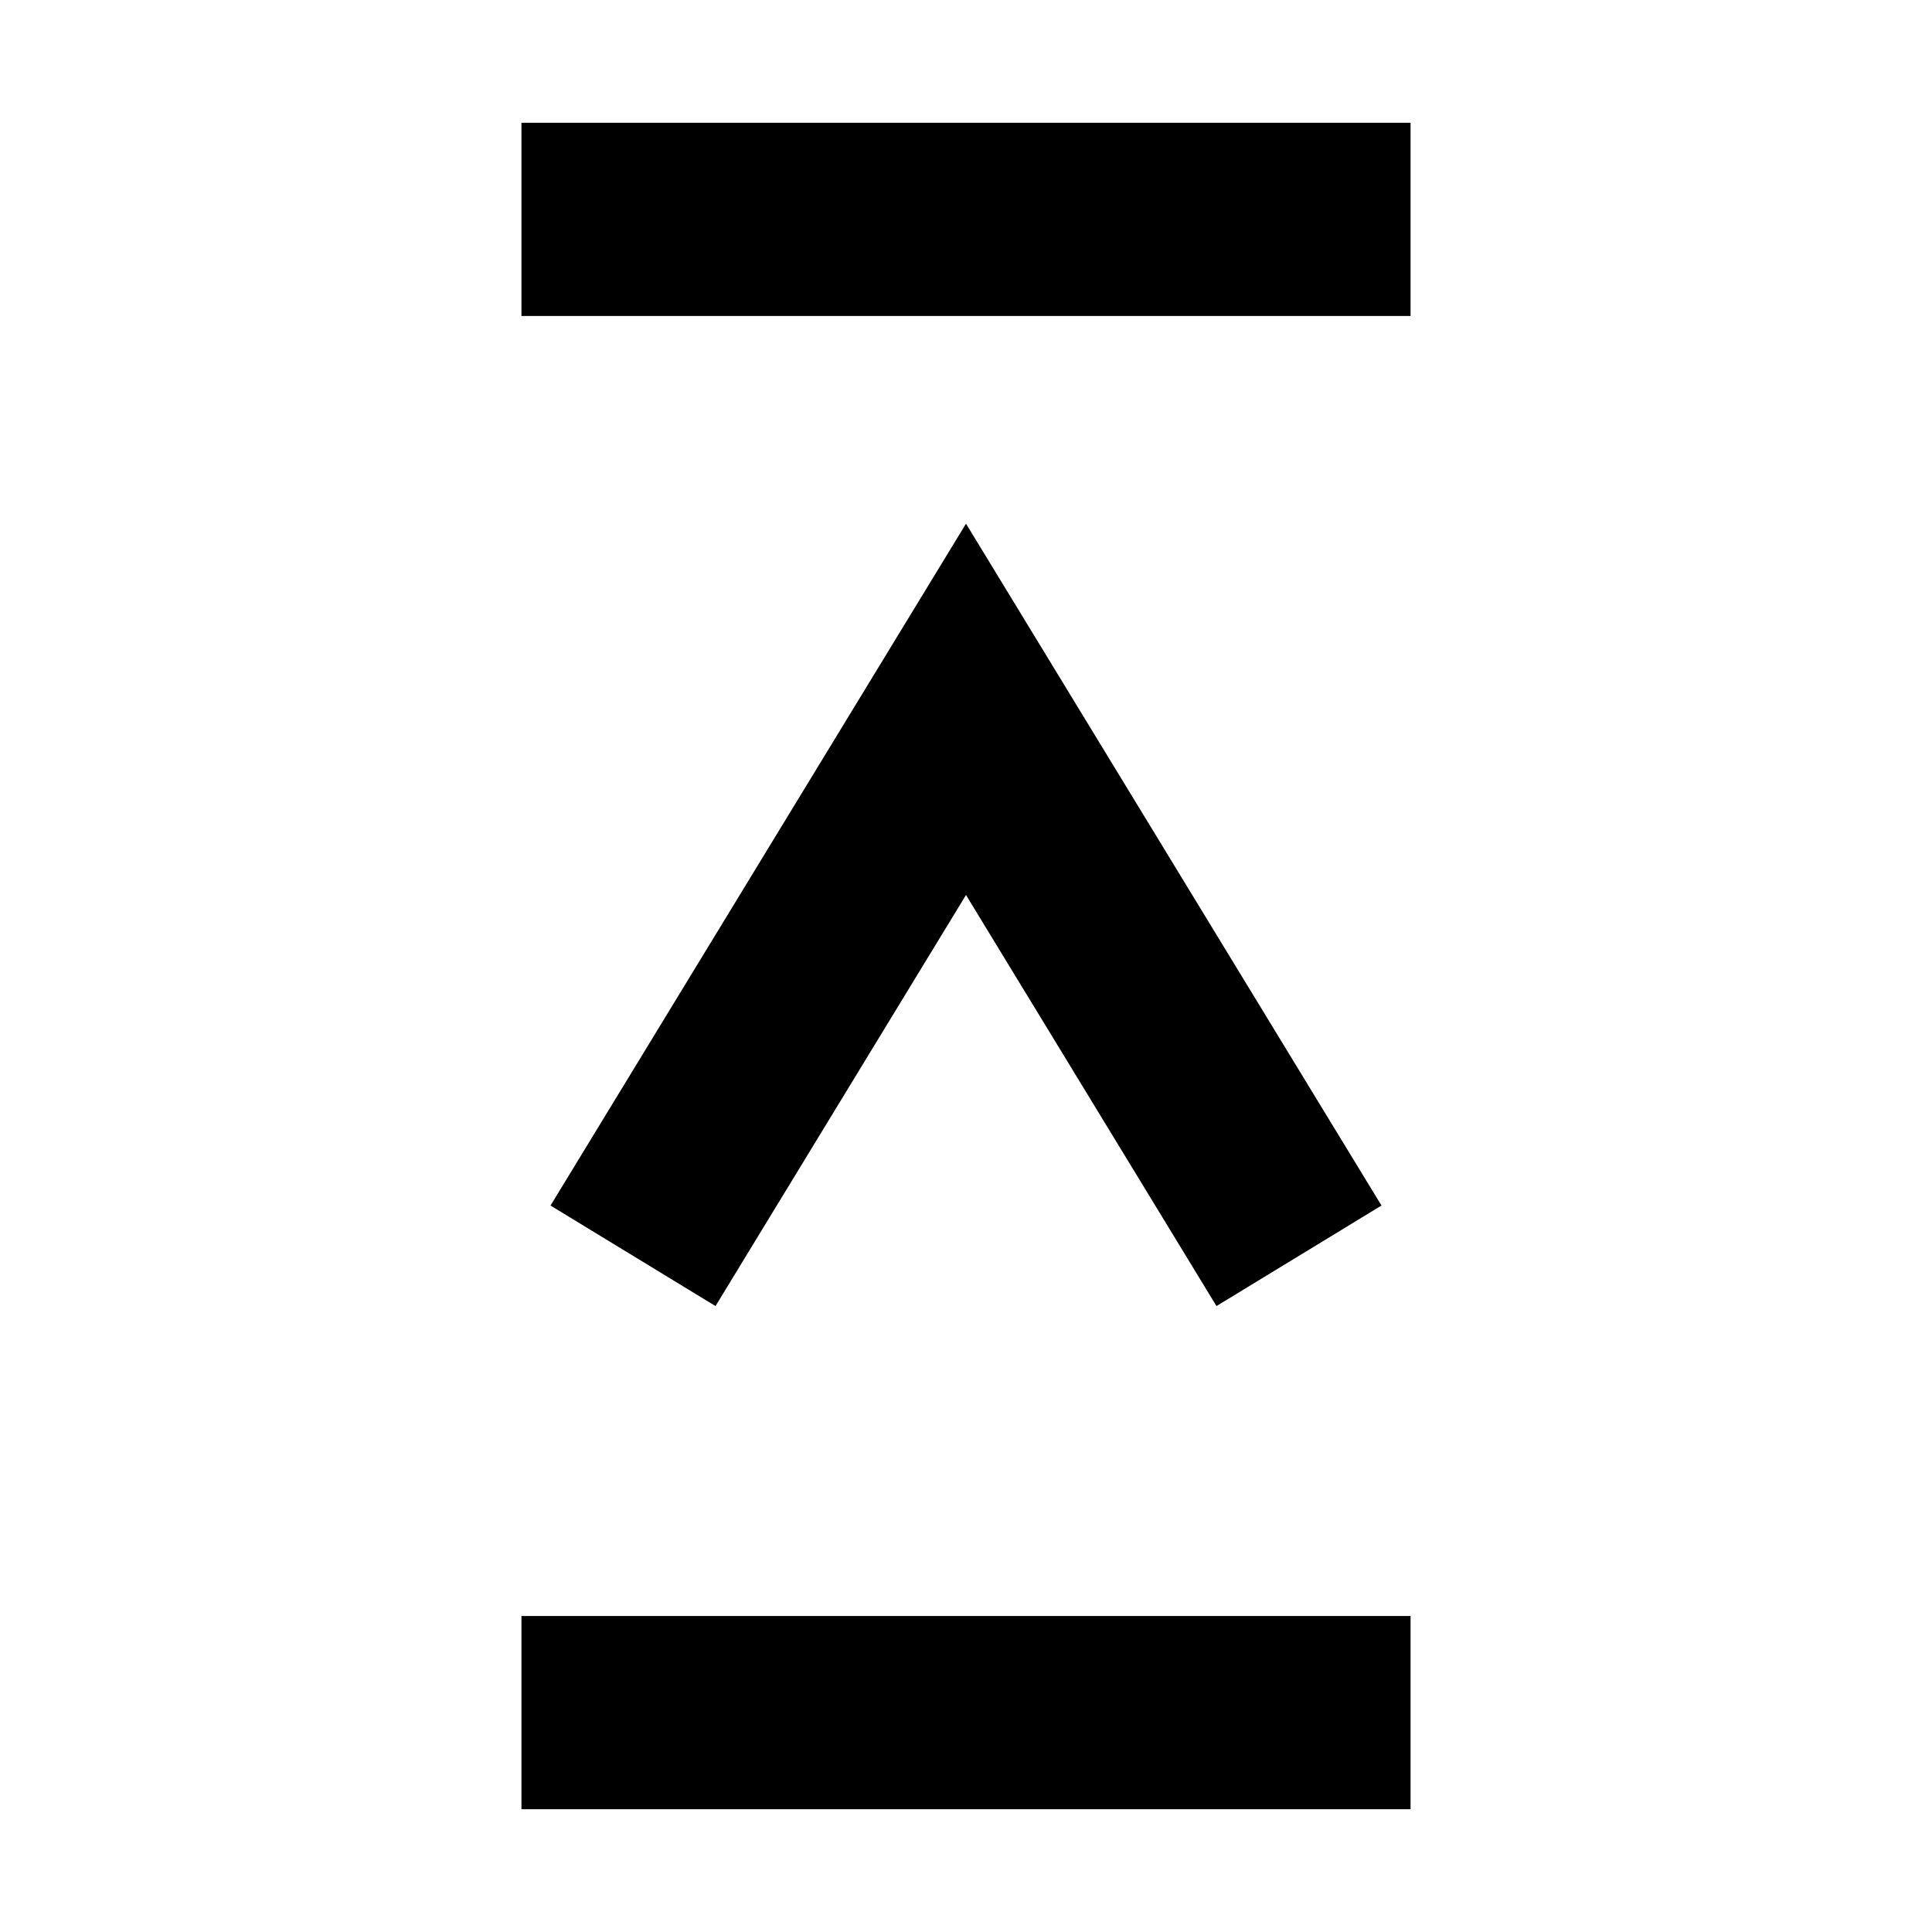
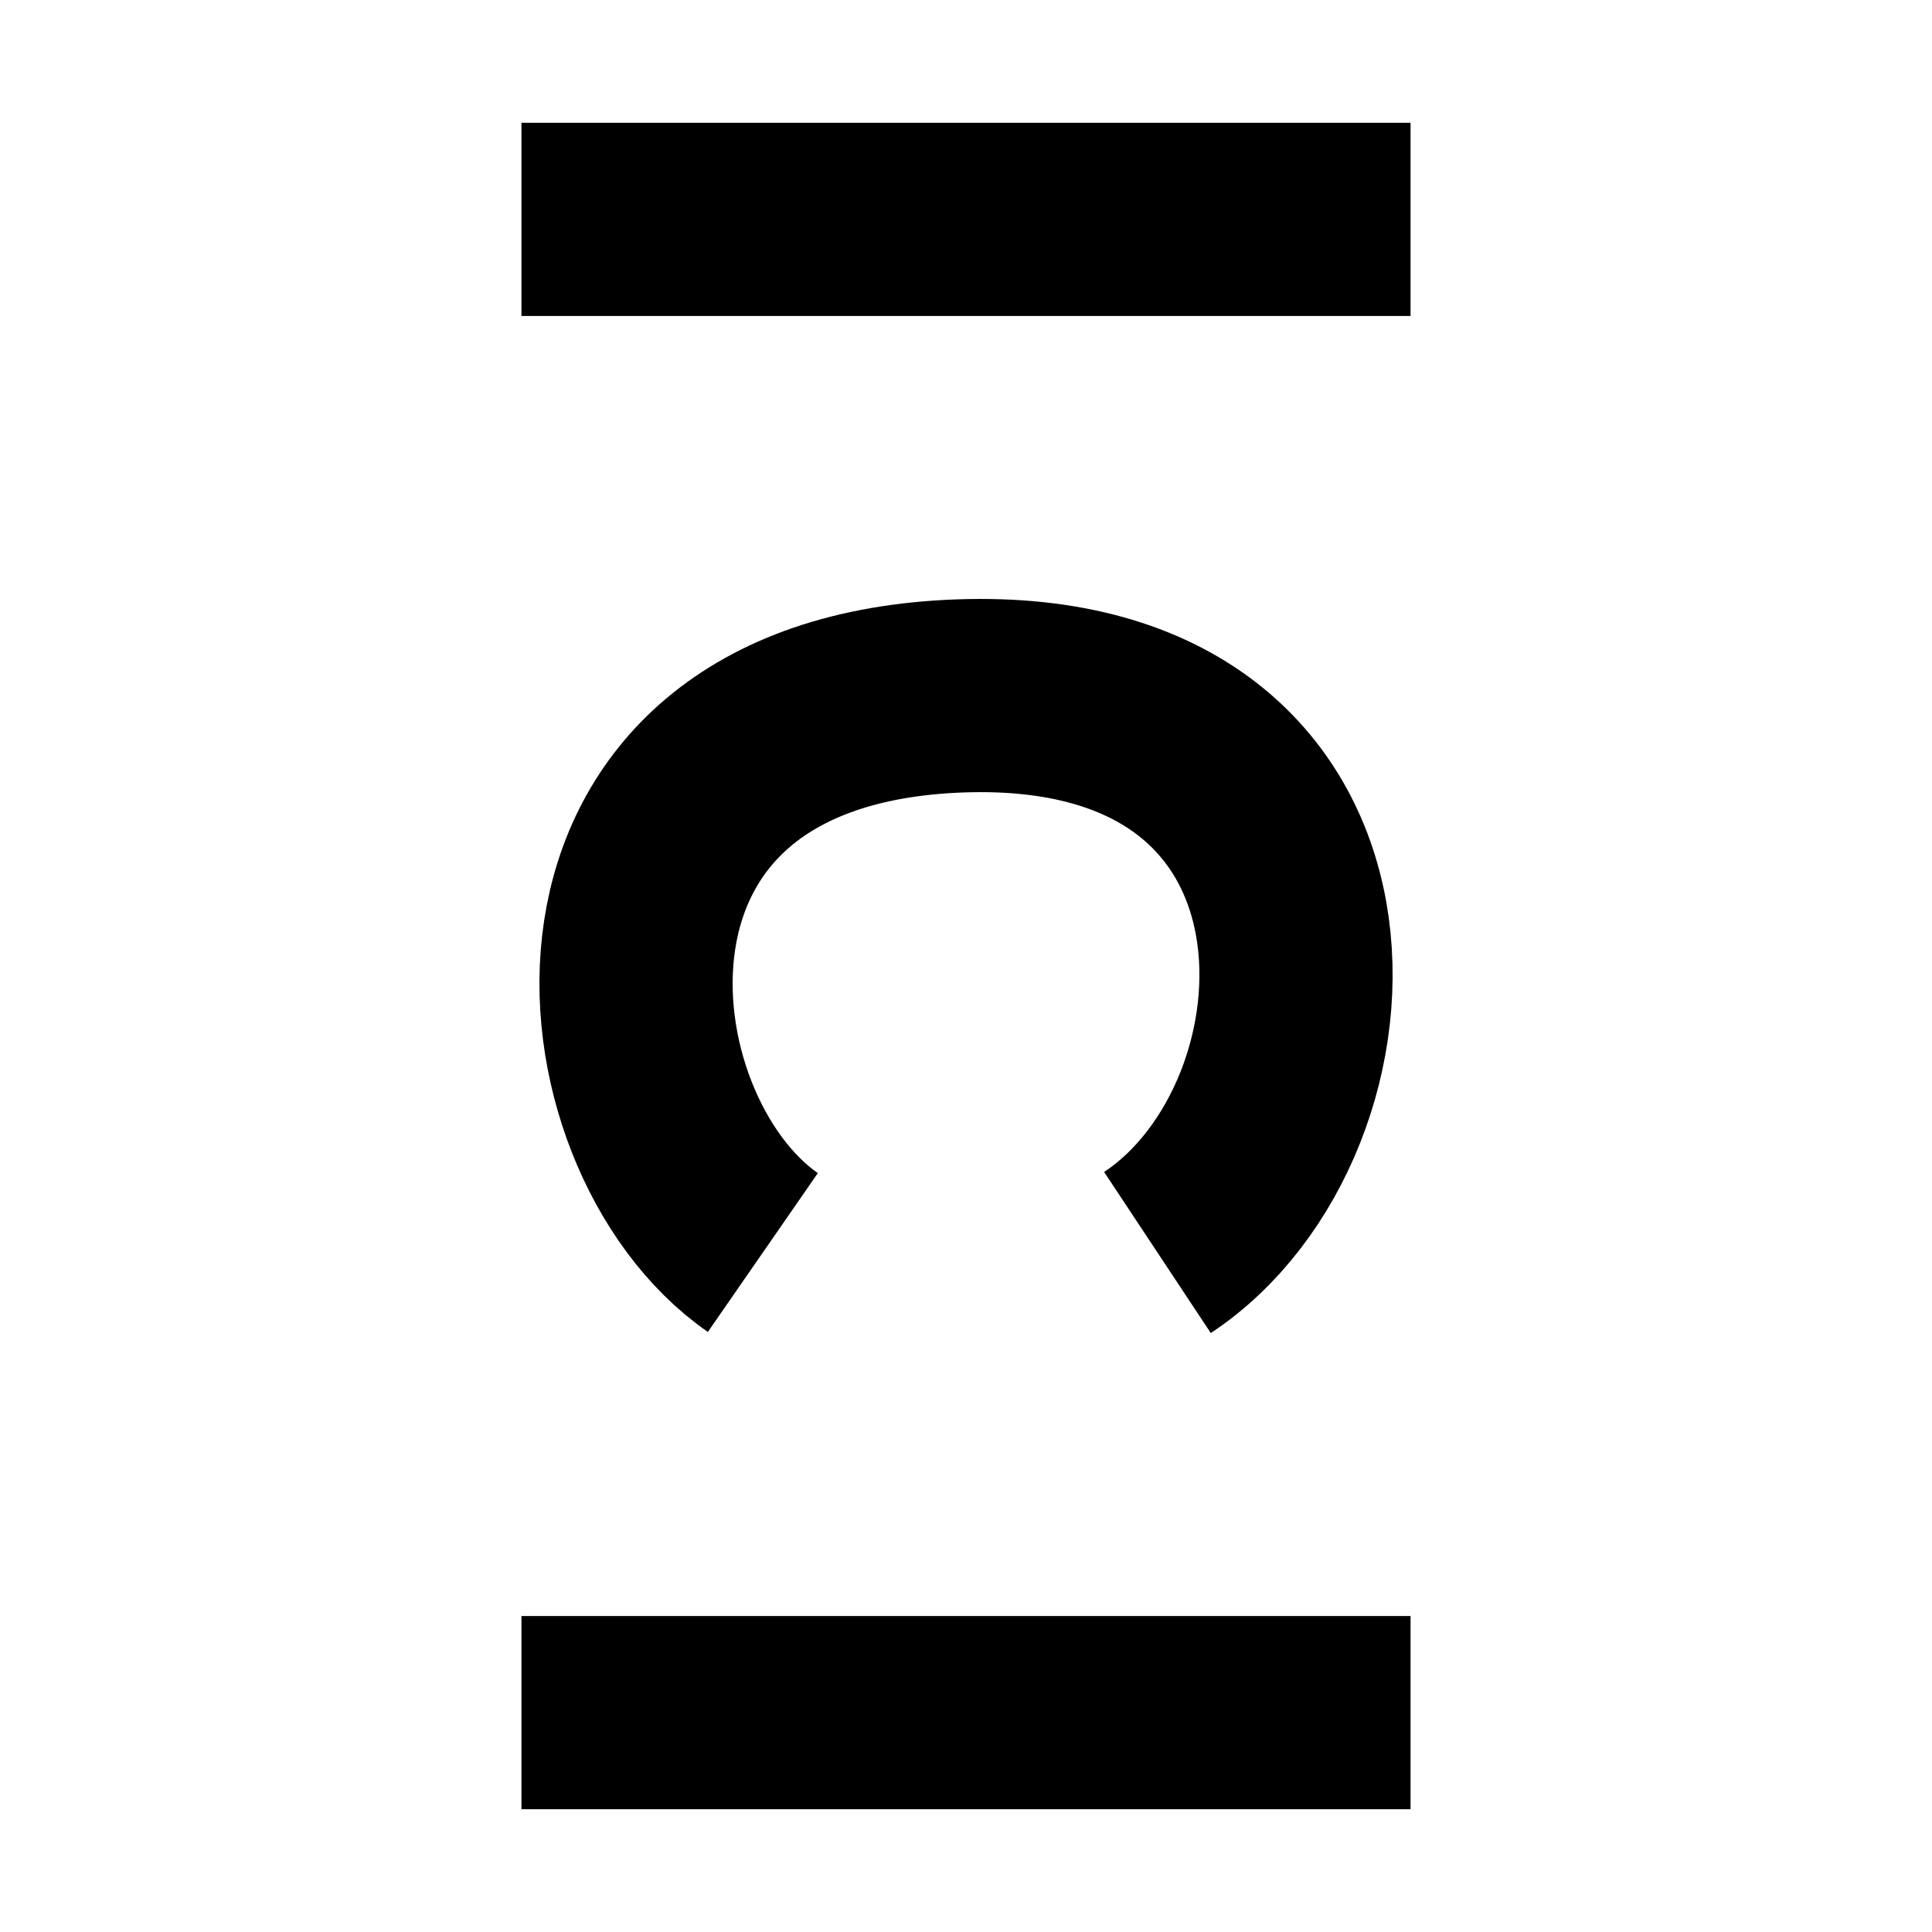
<svg xmlns="http://www.w3.org/2000/svg" width="20mm" height="20mm" viewBox="0 0 20 20" version="1.1" id="svg1">
  <defs id="defs1" />
  <g id="layer1">
    <path style="fill:none;stroke:#000000;stroke-width:2;stroke-linejoin:bevel;paint-order:stroke fill markers" d="M 5.398,2.271 H 14.602" id="path38-1" />
    <path style="fill:none;stroke:#000000;stroke-width:2;stroke-linejoin:bevel;paint-order:stroke fill markers" d="M 5.398,17.729 H 14.602" id="path38-1-6" />
-     <path style="fill:none;stroke:#000000;stroke-width:2;paint-order:stroke fill markers" d="M 6.553,13 C 7.702,11.114 8.851,9.229 10,7.343 c 1.149,1.886 2.298,3.771 3.447,5.657" id="path19" />
+     <path style="fill:none;stroke:#000000;stroke-width:2;paint-order:stroke fill markers" d="M 7.897,12.966 C 6.102,11.723 5.611,7.358 9.94,7.204 14.269,7.051 14.066,11.586 11.982,12.966" id="path27" />
  </g>
</svg>
